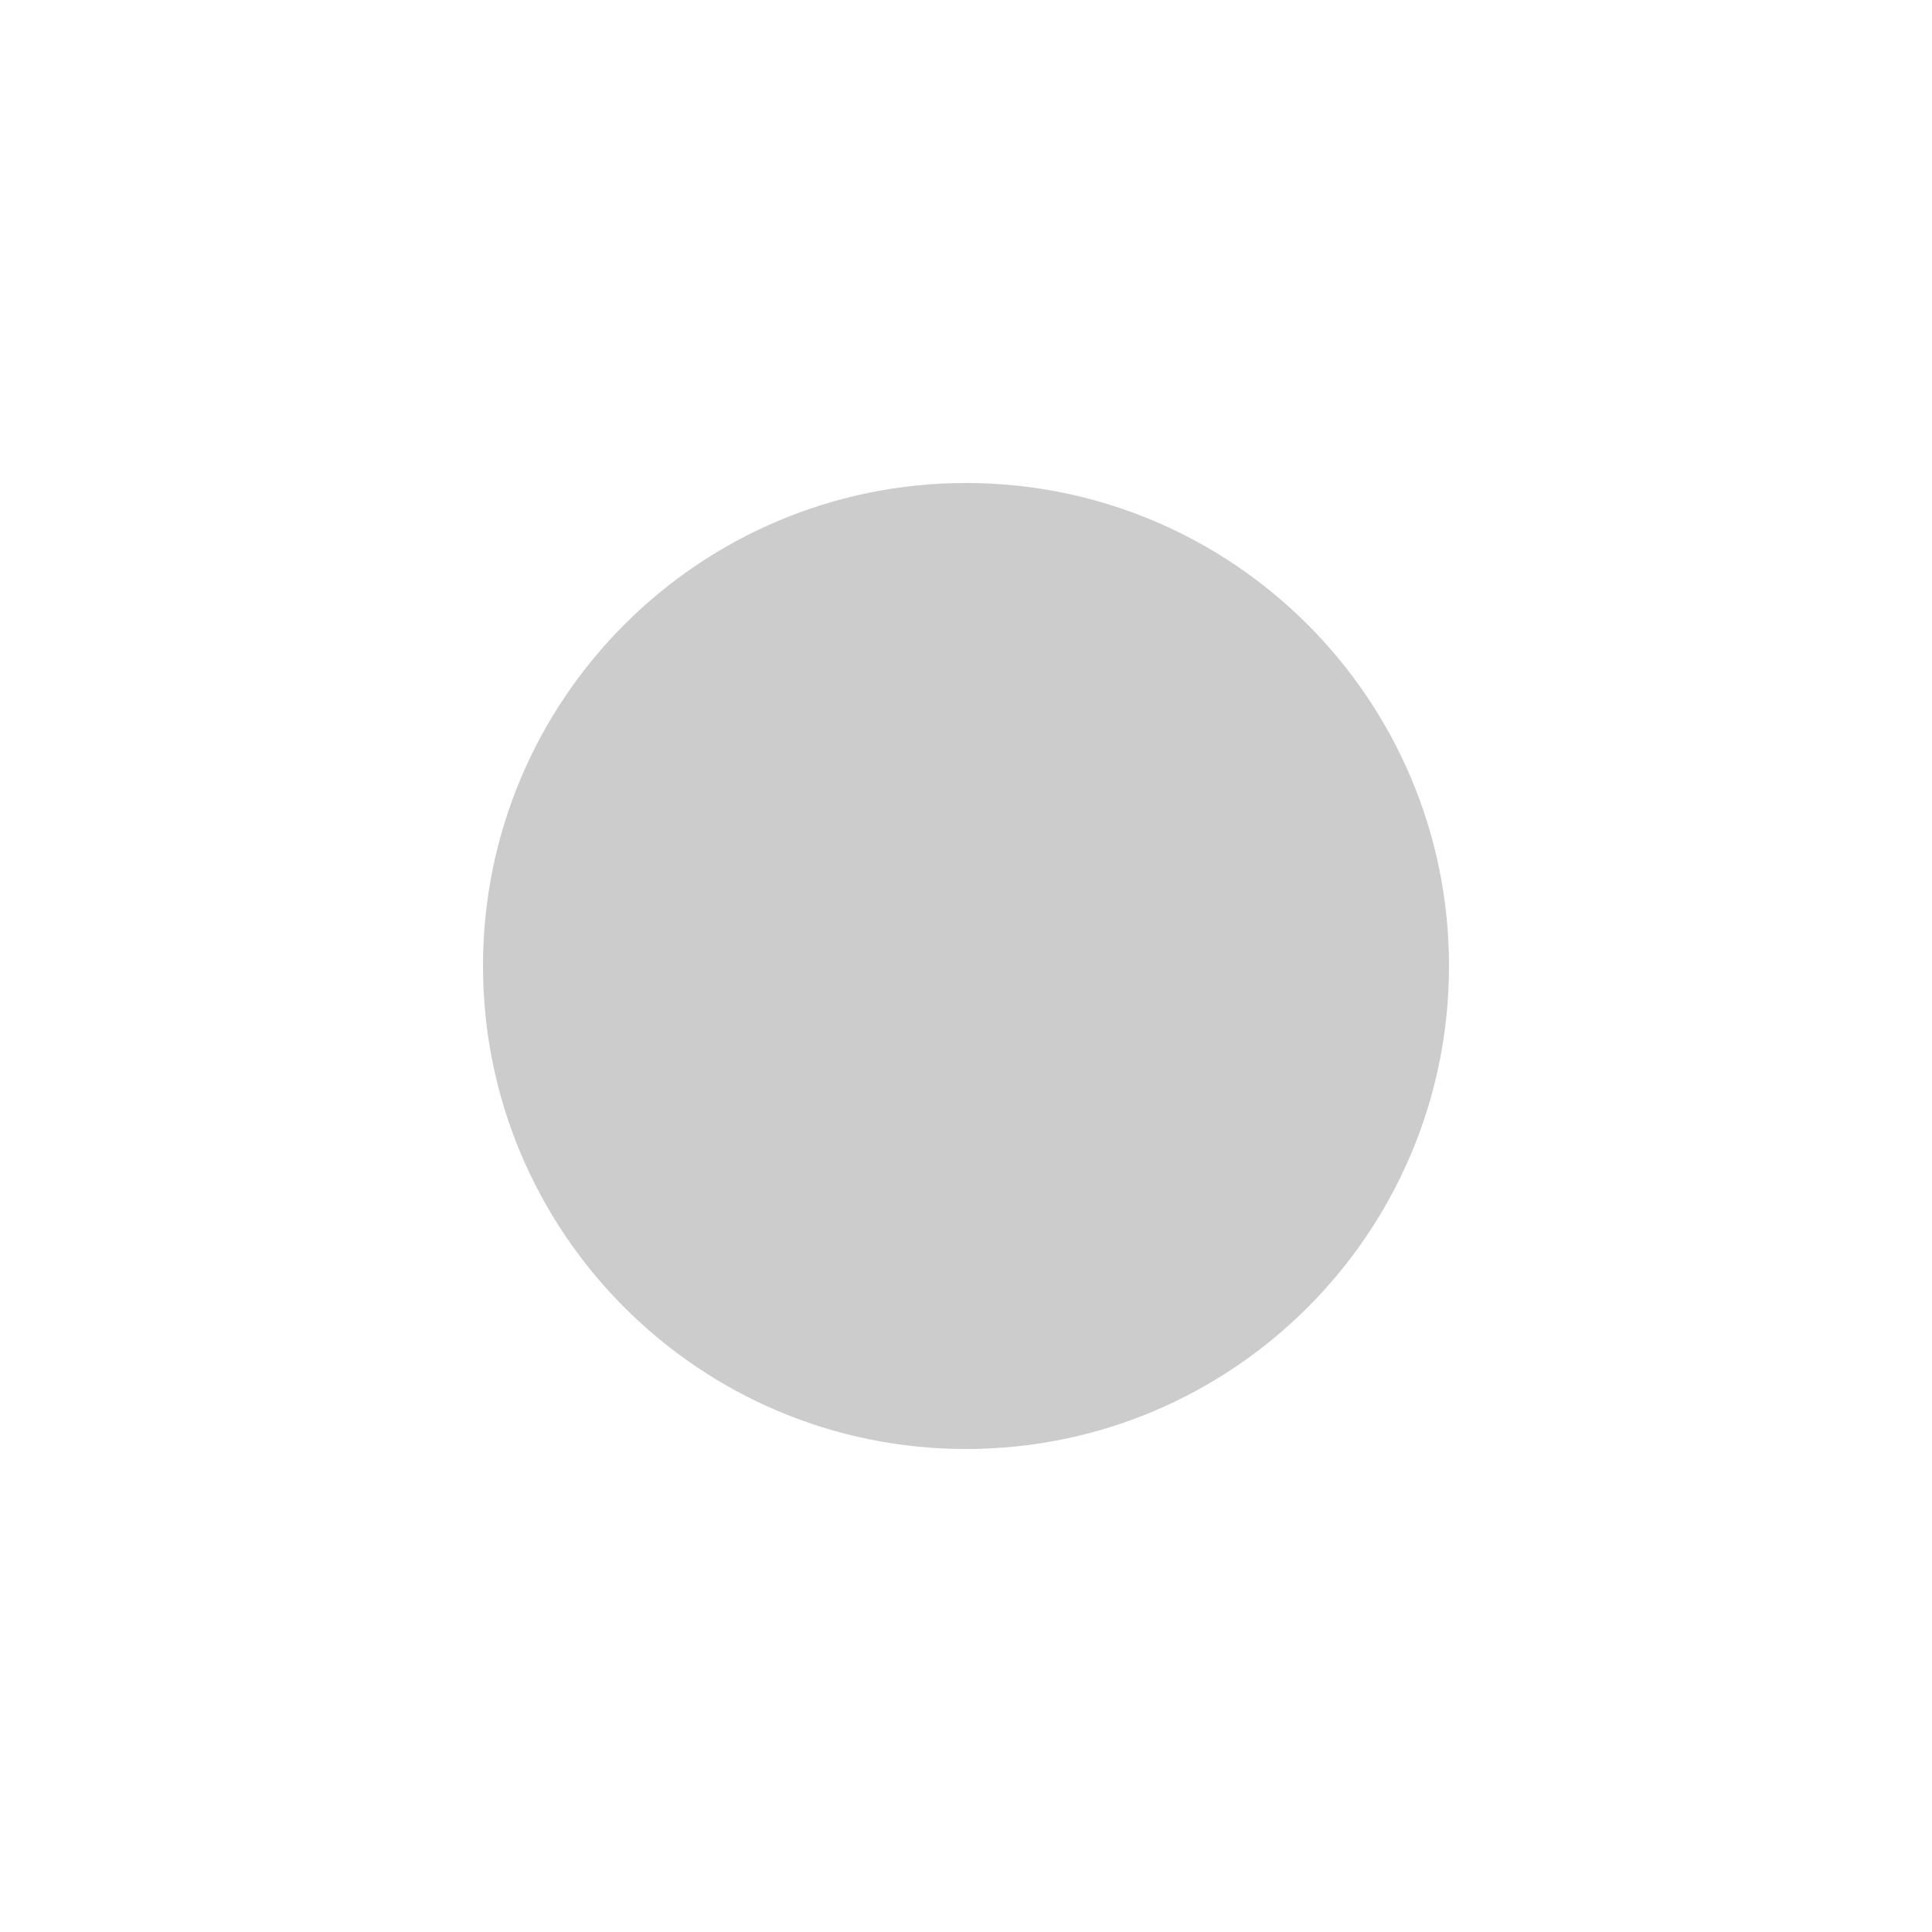
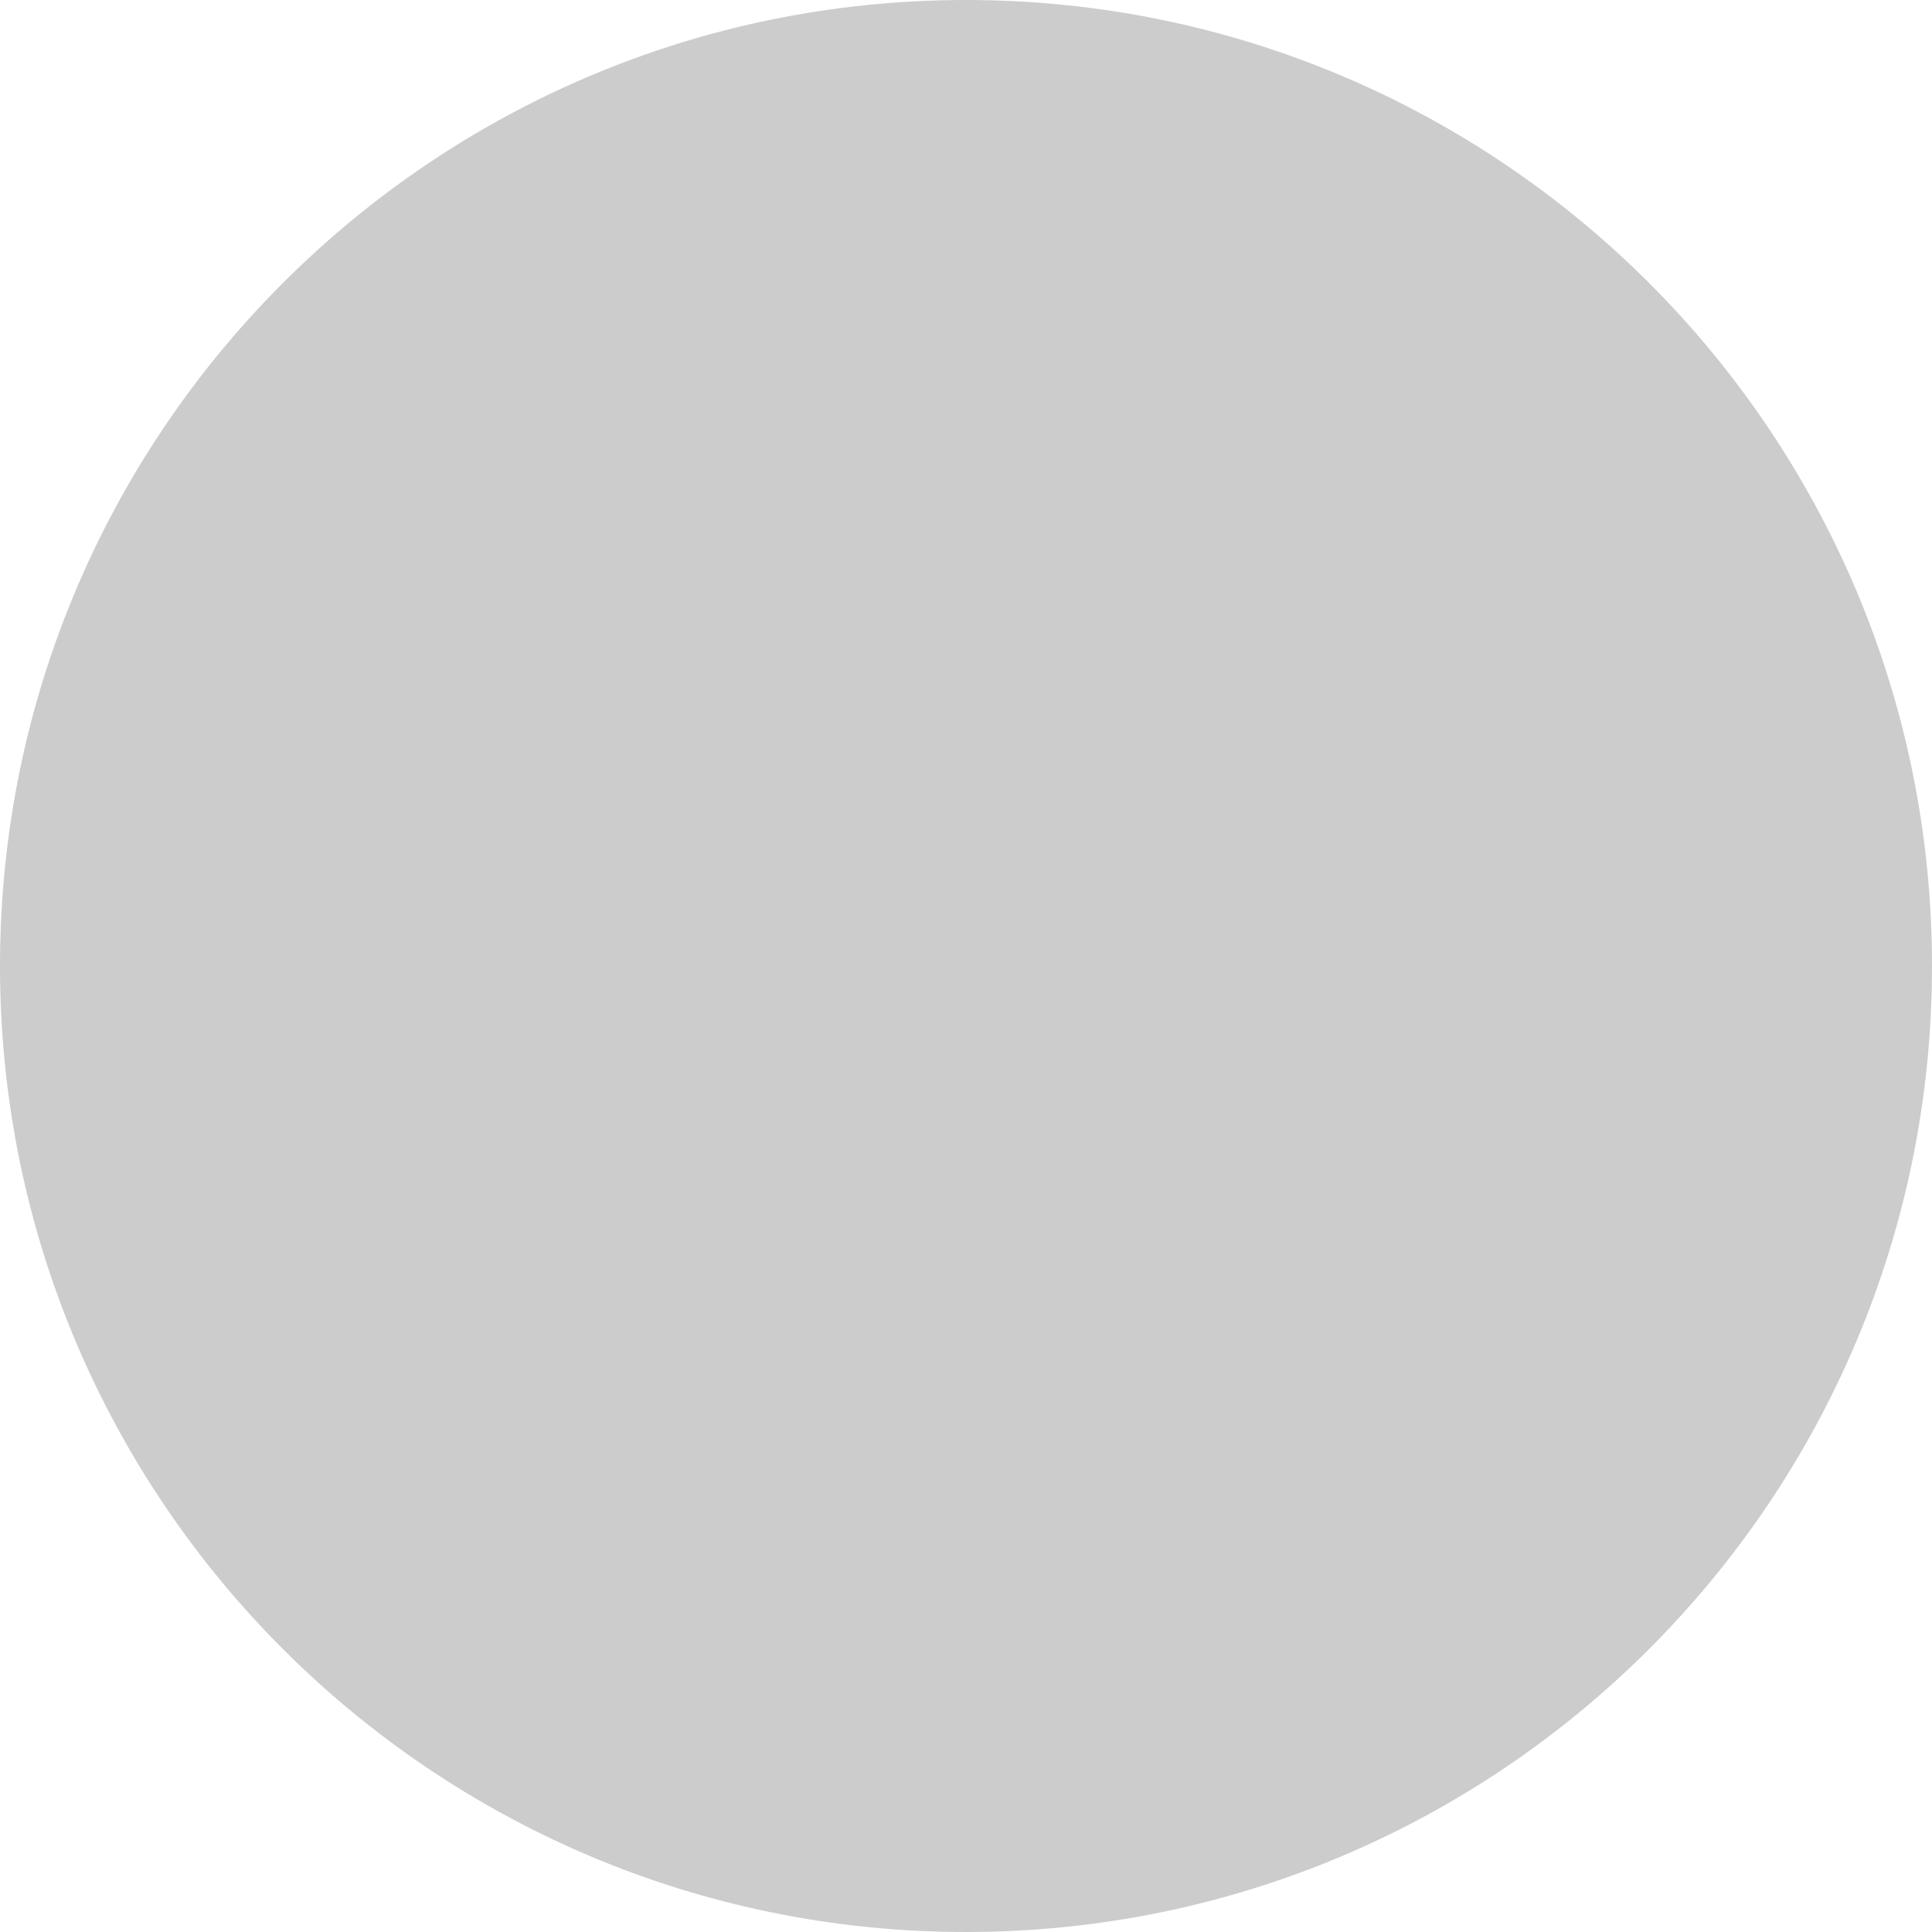
<svg xmlns="http://www.w3.org/2000/svg" width="4" height="4" id="svg2" version="1.1">
  <defs id="defs4" />
  <g id="layer1" transform="translate(0,-1048.362)">
    <g id="g14638">
      <rect transform="translate(0,1048.362)" y="0" x="0" height="4" width="4" id="rect14636" style="fill:none;fill-opacity:1;stroke:none" />
-       <path transform="translate(0,1048.362)" d="M 3,2 A 1,1 0 0 1 2,3 1,1 0 0 1 1,2 1,1 0 0 1 2,1 1,1 0 0 1 3,2 Z" id="path13111" style="fill:#cccccc;fill-opacity:1;stroke:none" />
+       <circle id="path13111" style="fill:#ccc;fill-opacity:1;stroke:none" cx="2" cy="1050.362" r="2" />
    </g>
  </g>
</svg>
